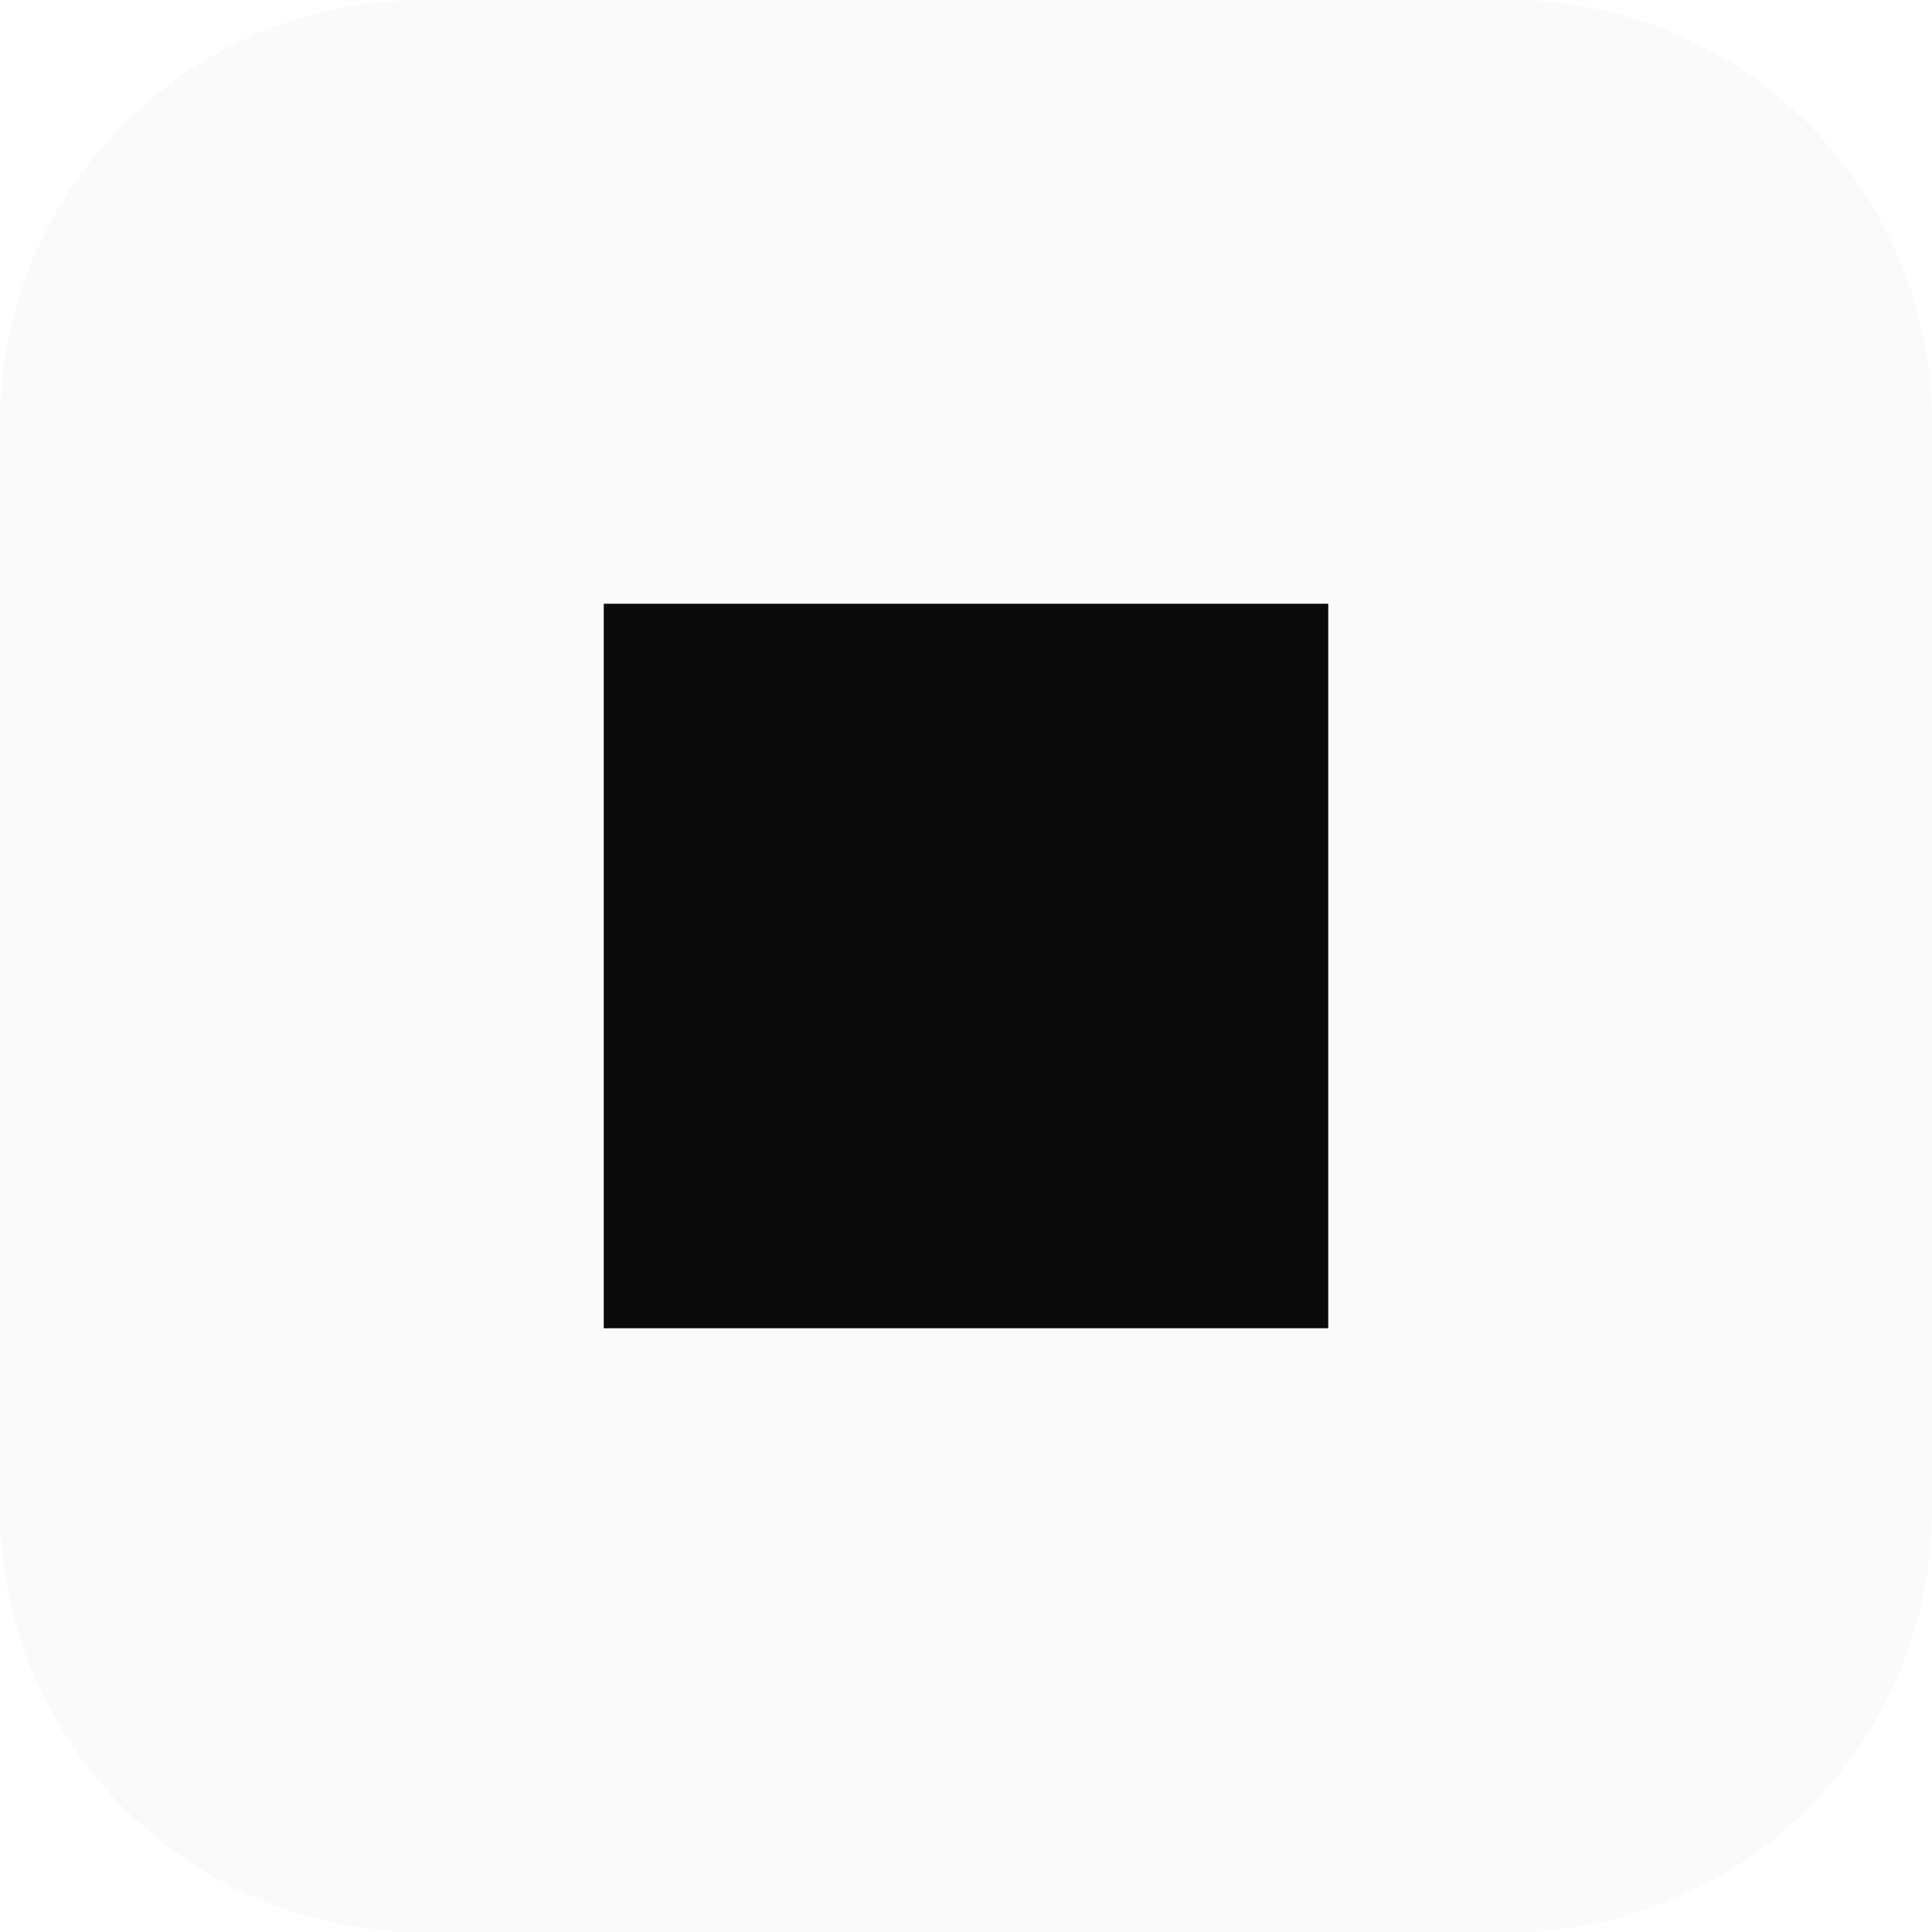
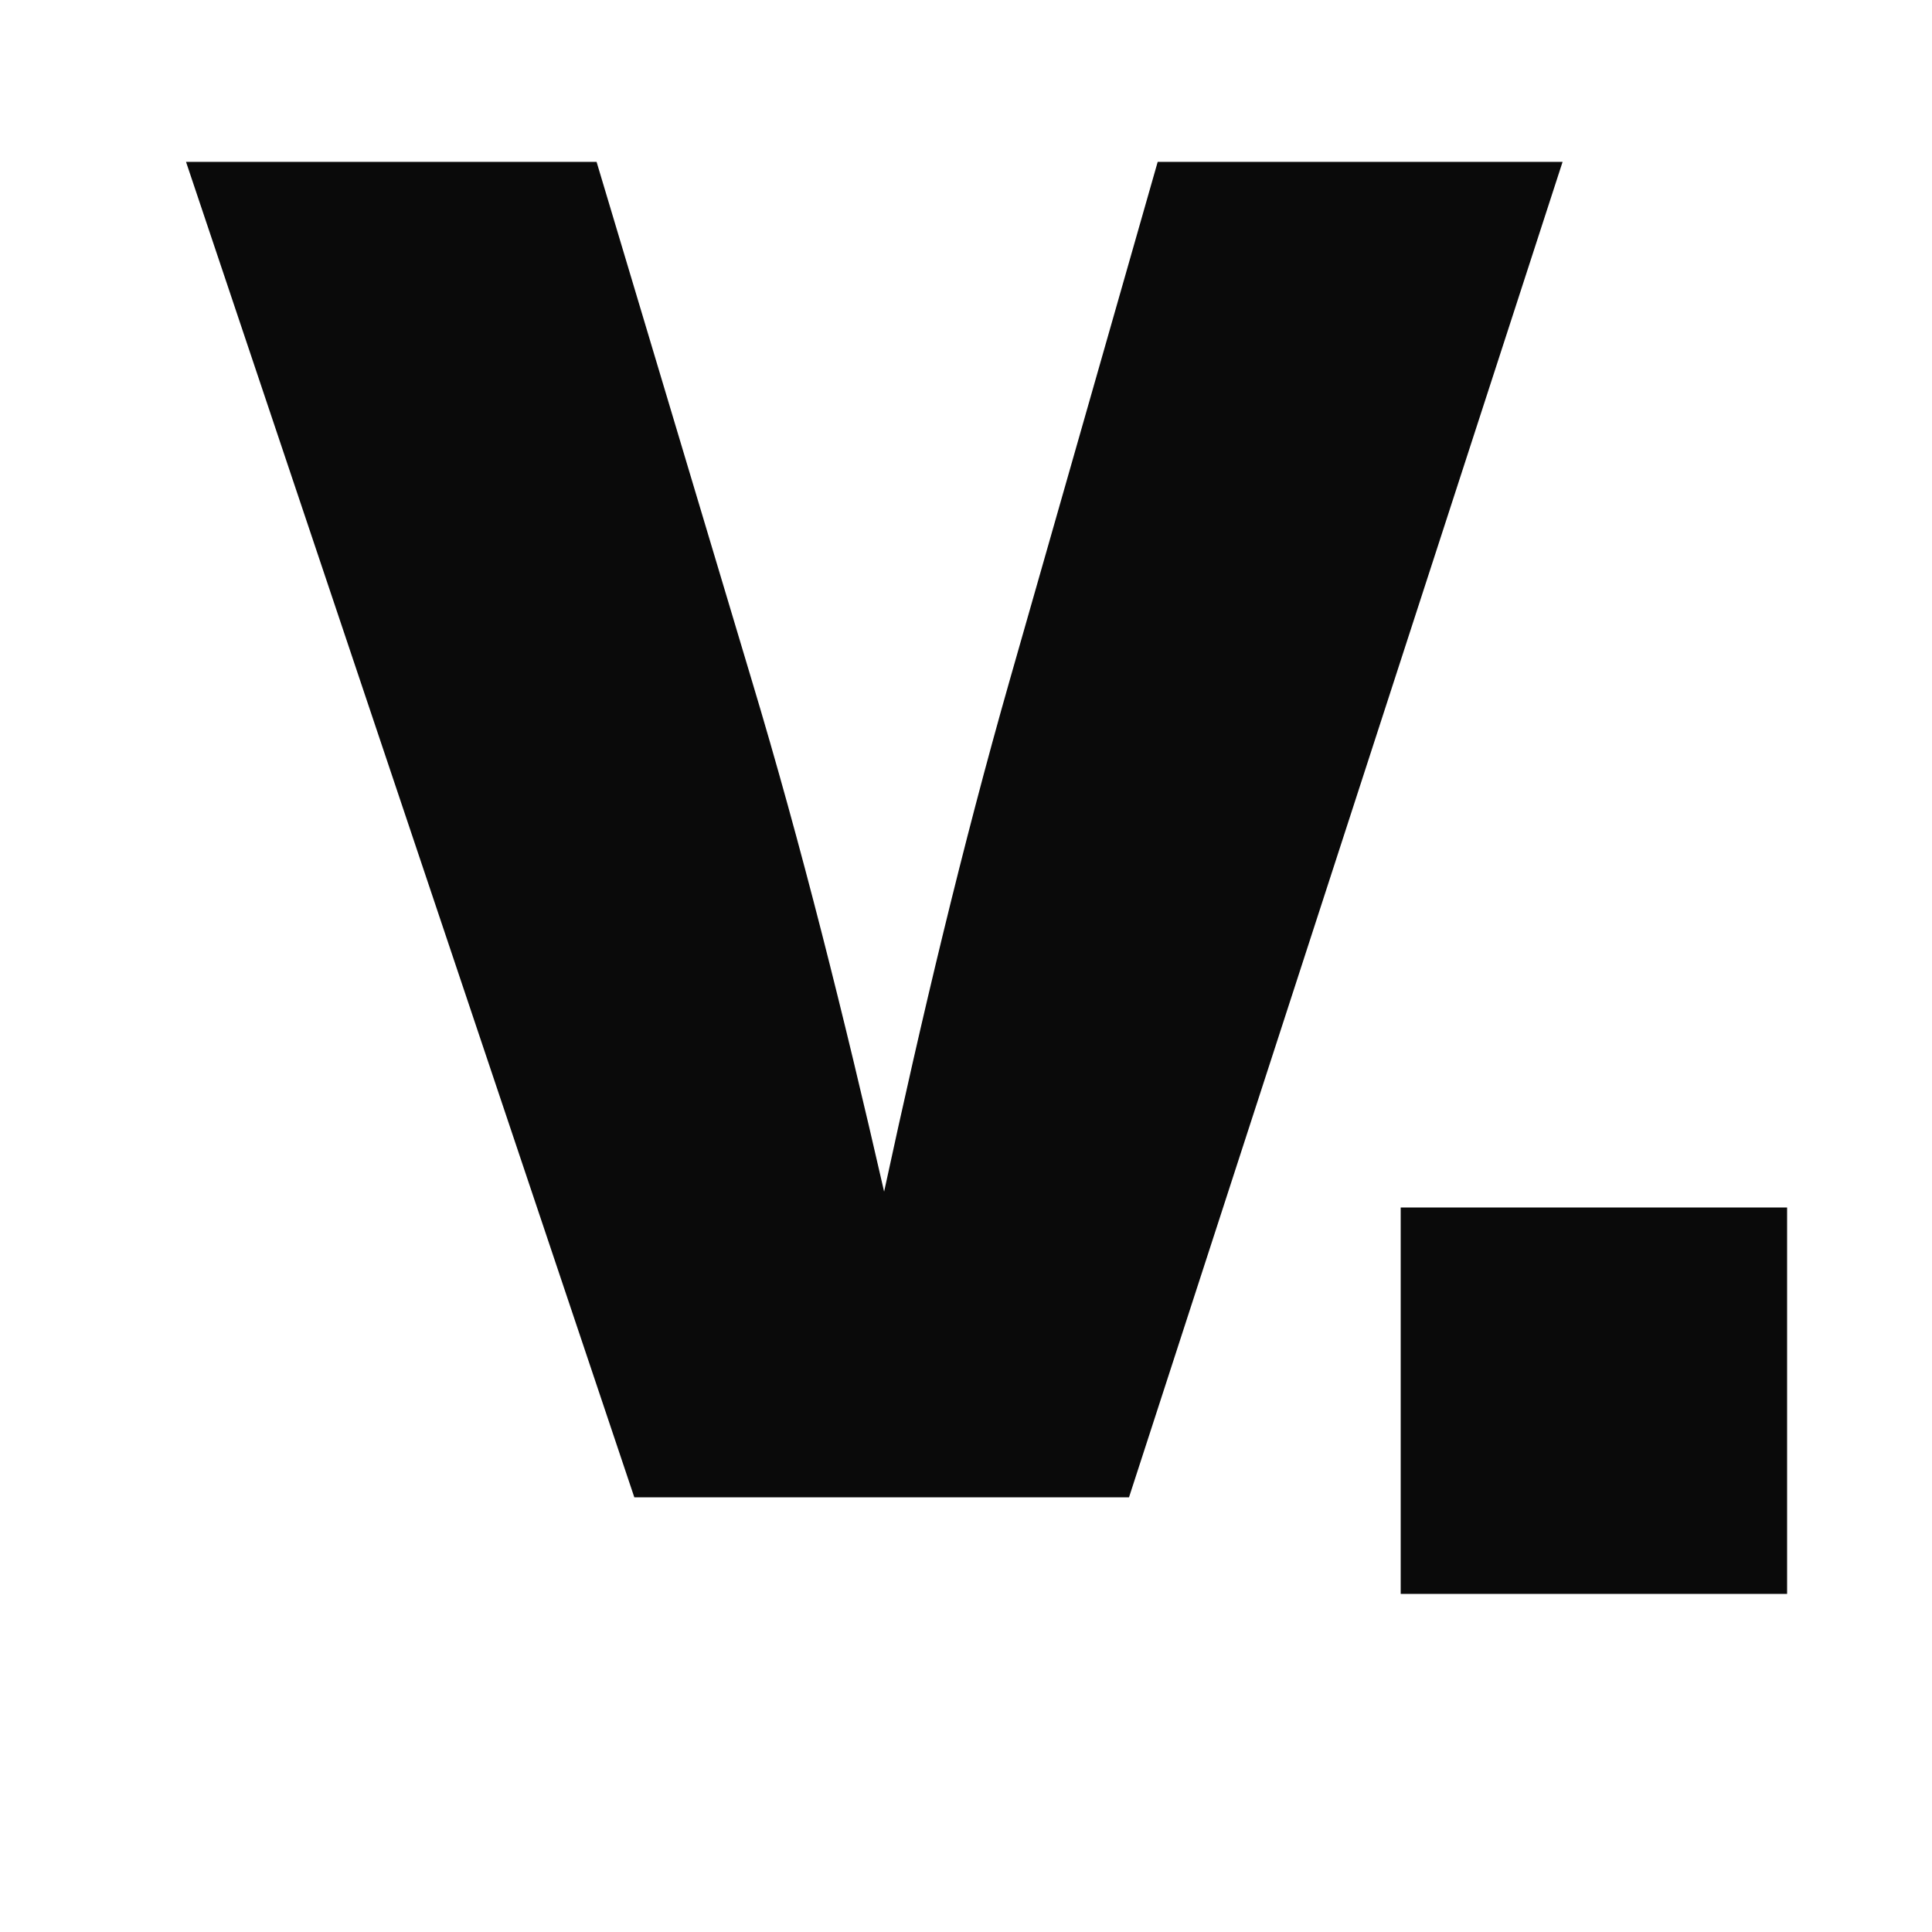
- <svg xmlns="http://www.w3.org/2000/svg" viewBox="0 0 64 64" role="img" aria-label="VOSS">
-   <rect width="64" height="64" rx="14" fill="#FAFAFA" />
-   <rect x="20" y="20" width="24" height="24" fill="#0A0A0A" />
+ <svg xmlns="http://www.w3.org/2000/svg" viewBox="0 0 80 80" role="img" aria-label="VOSS">
+   <text x="6" y="62" font-family="Geist, Inter, system-ui, sans-serif" font-weight="900" font-size="76" letter-spacing="-3" textLength="46" lengthAdjust="spacingAndGlyphs" fill="#0A0A0A">V</text>
+   <rect x="58" y="50" width="16" height="16" fill="#0A0A0A" />
</svg>
